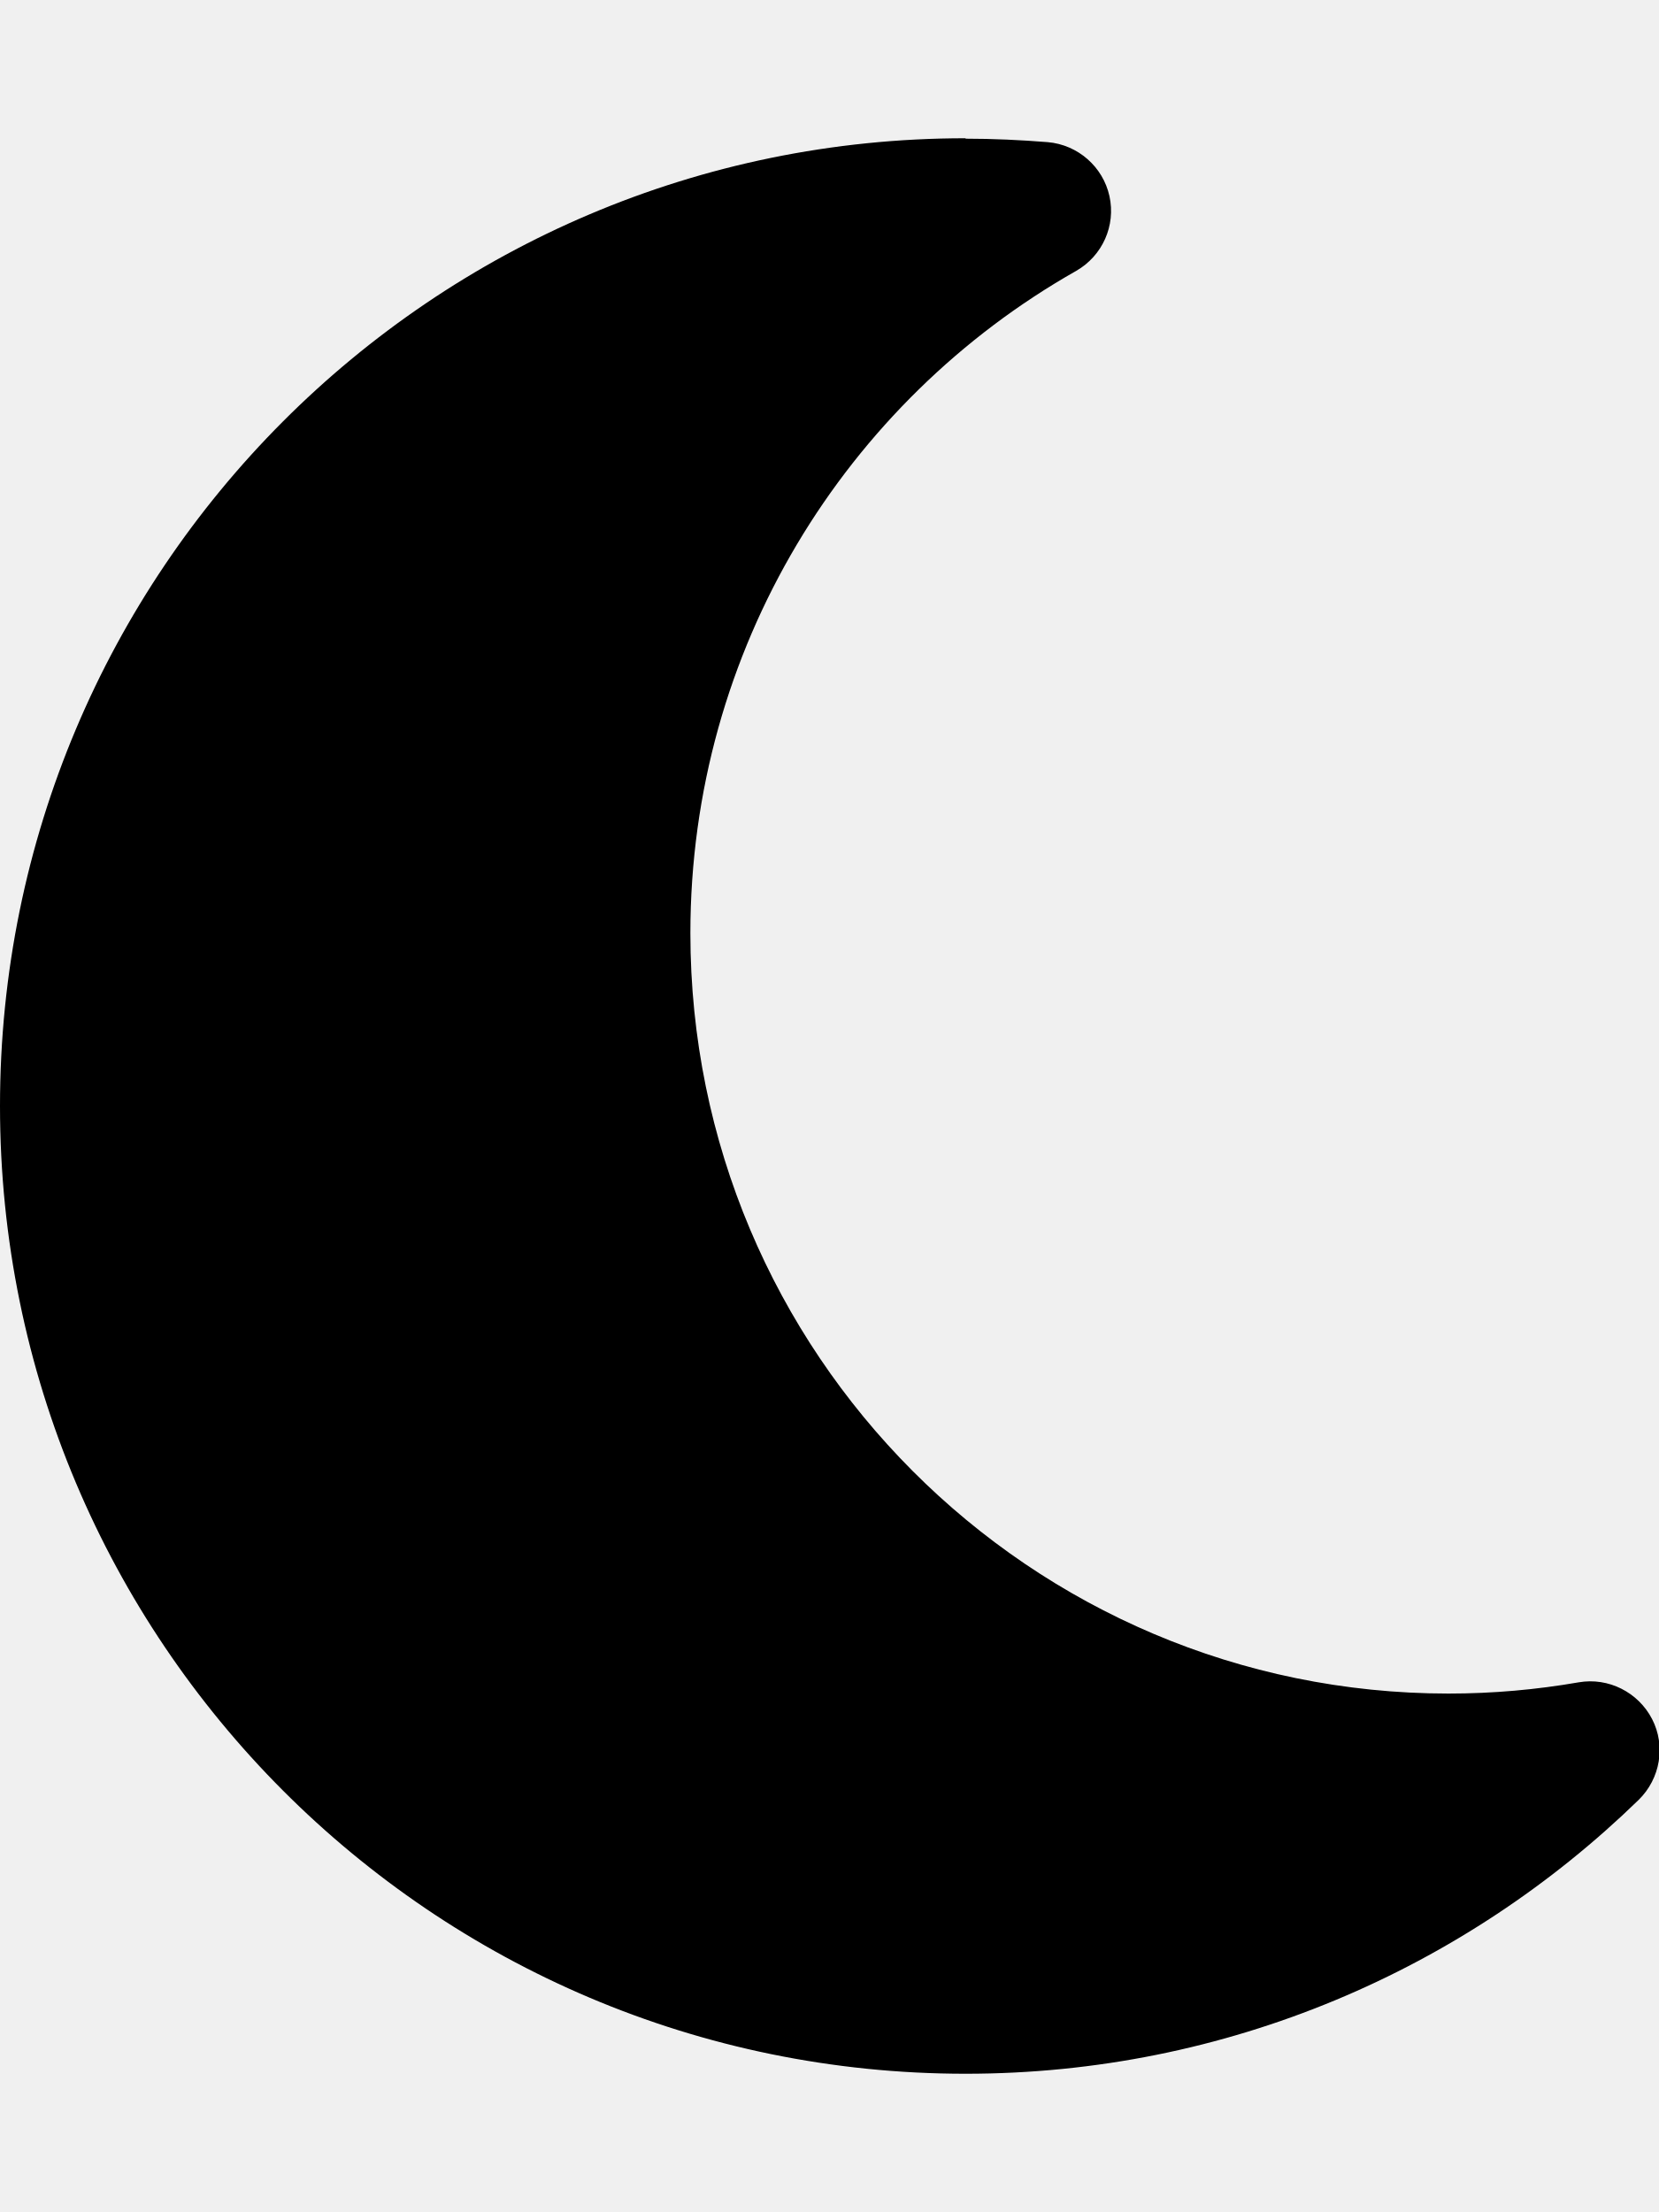
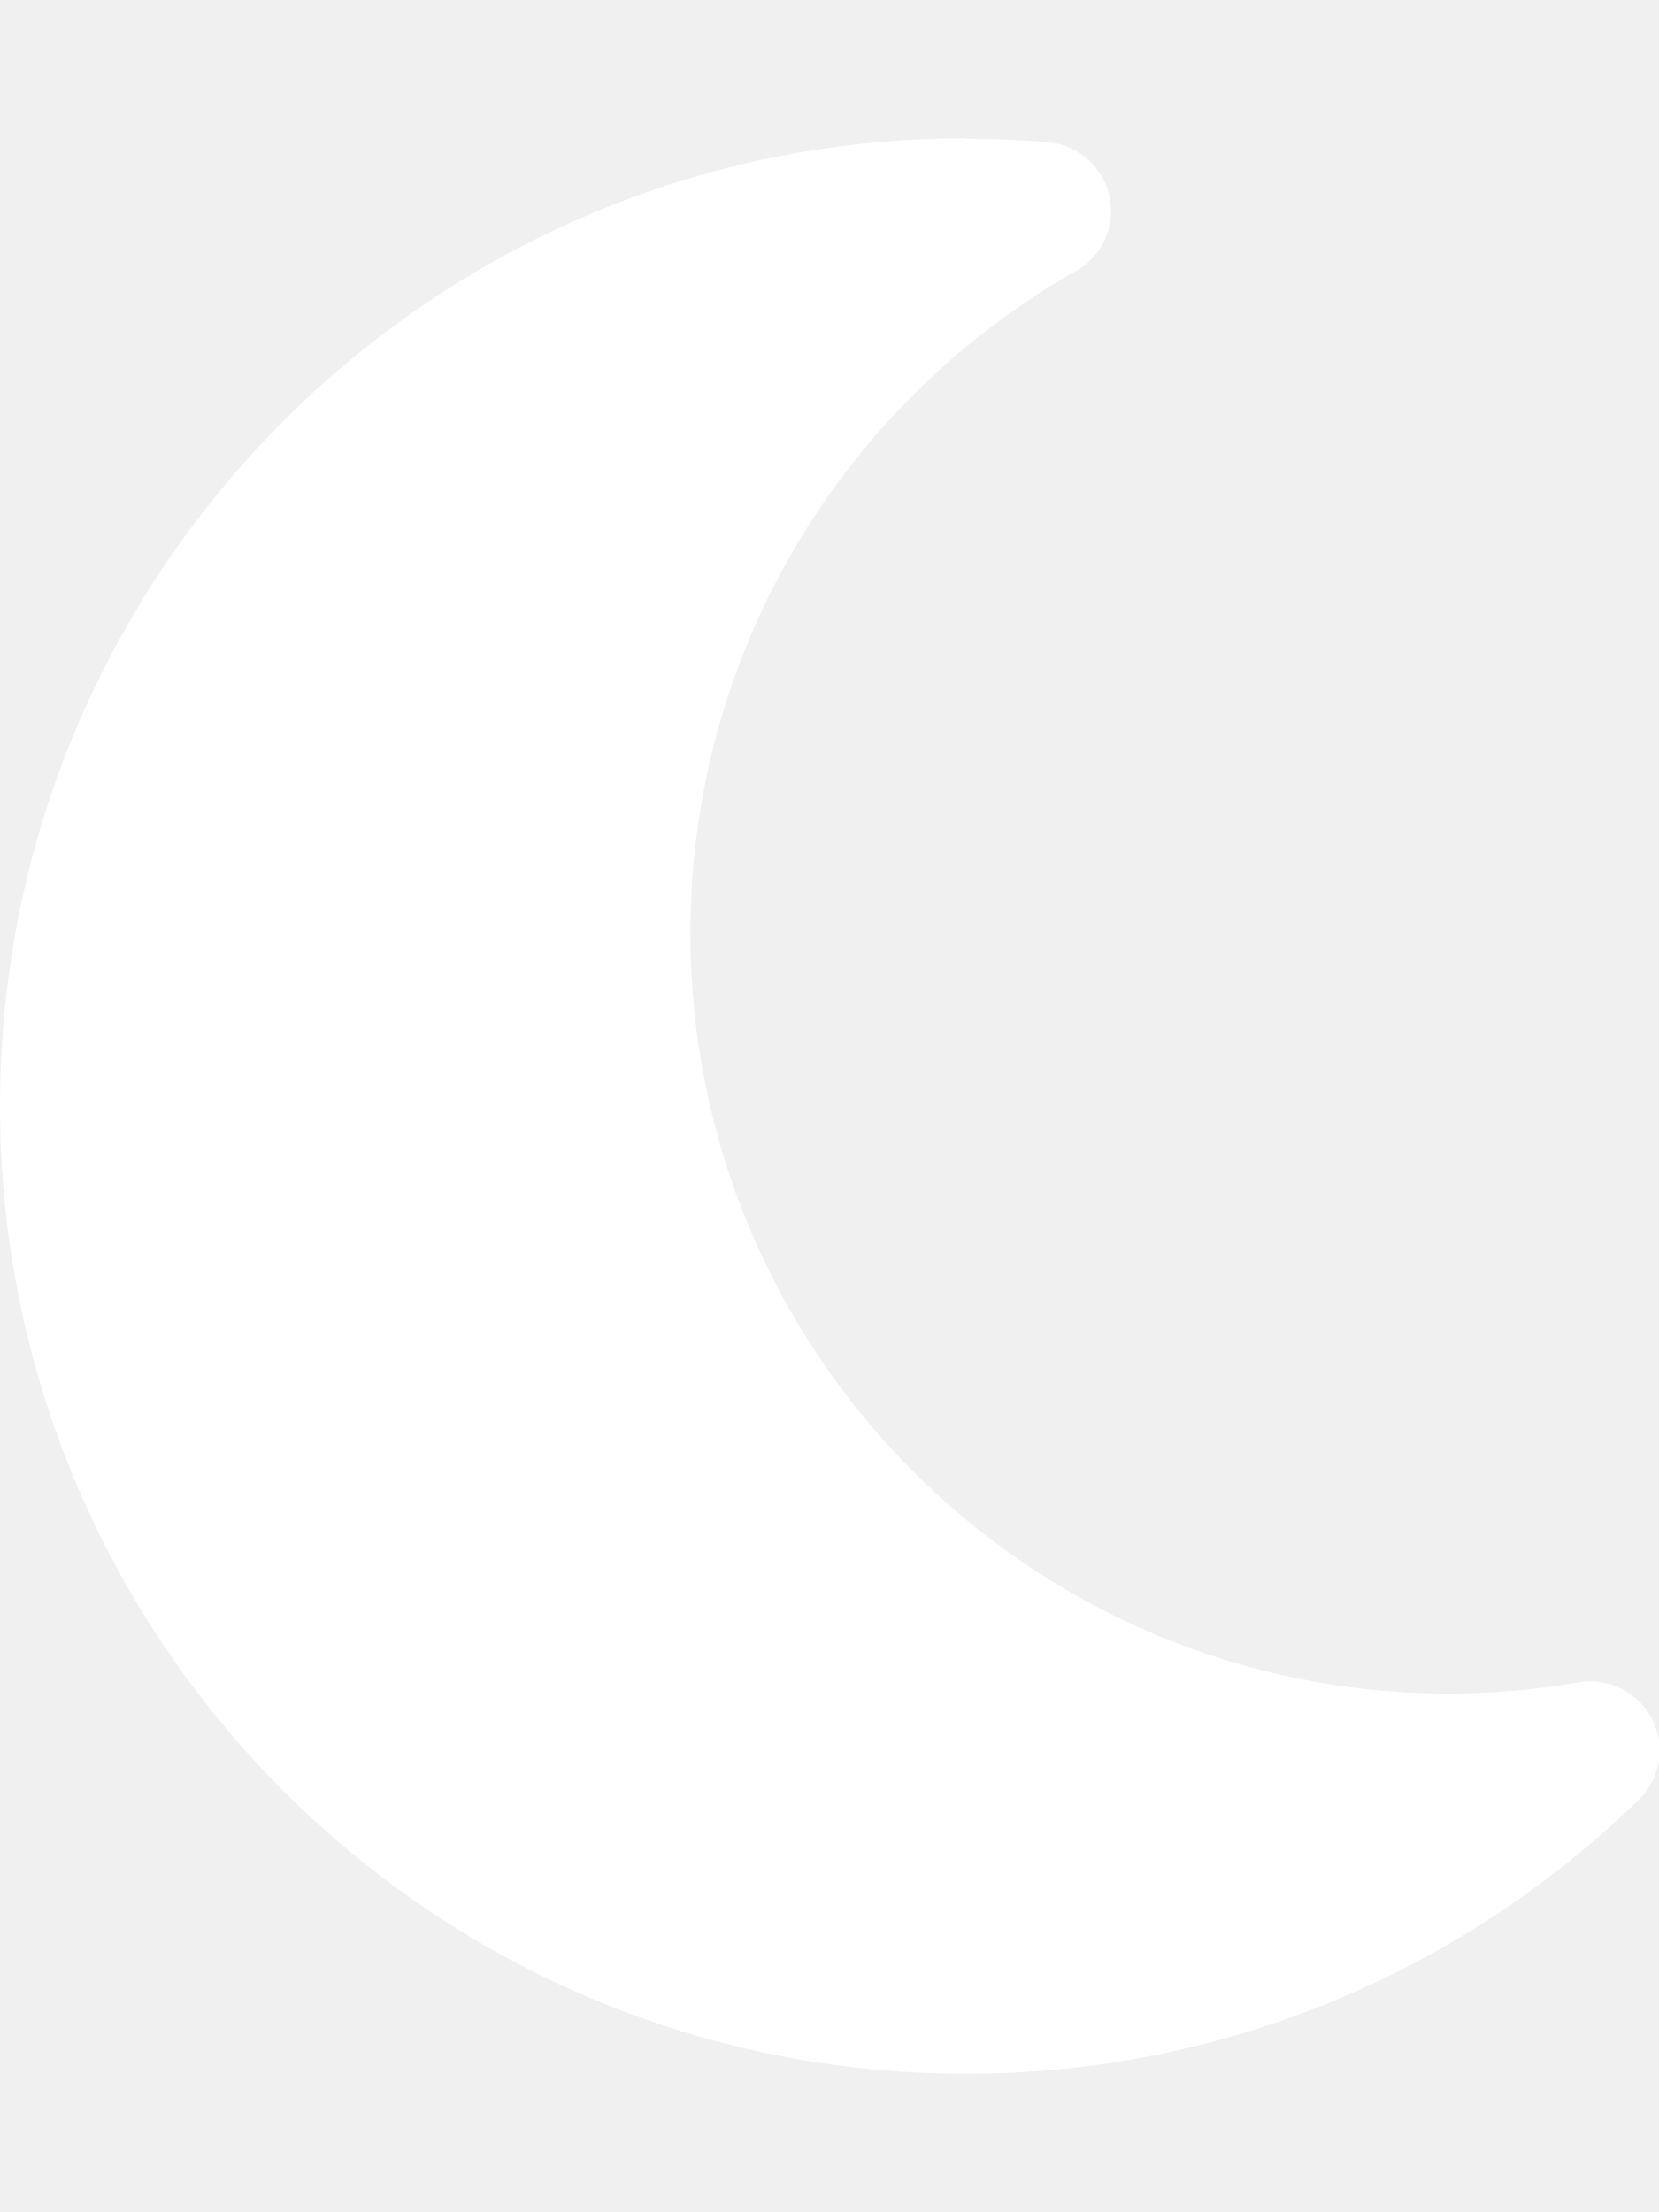
- <svg xmlns="http://www.w3.org/2000/svg" viewBox="0 0 384 512">
+ <svg xmlns="http://www.w3.org/2000/svg" viewBox="0 0 384 512" fill="white">
  <path d="M223.5 32C100 32 0 132.3 0 256S100 480 223.5 480c60.6 0 115.5-24.2 155.8-63.4c5-4.9 6.3-12.5 3.1-18.7s-10.1-9.7-17-8.5c-9.8 1.7-19.8 2.6-30.1 2.6c-96.9 0-175.5-78.8-175.5-176c0-65.8 36-123.1 89.3-153.3c6.1-3.5 9.2-10.5 7.7-17.3s-7.3-11.9-14.3-12.5c-6.3-.5-12.6-.8-19-.8z" />
</svg>
